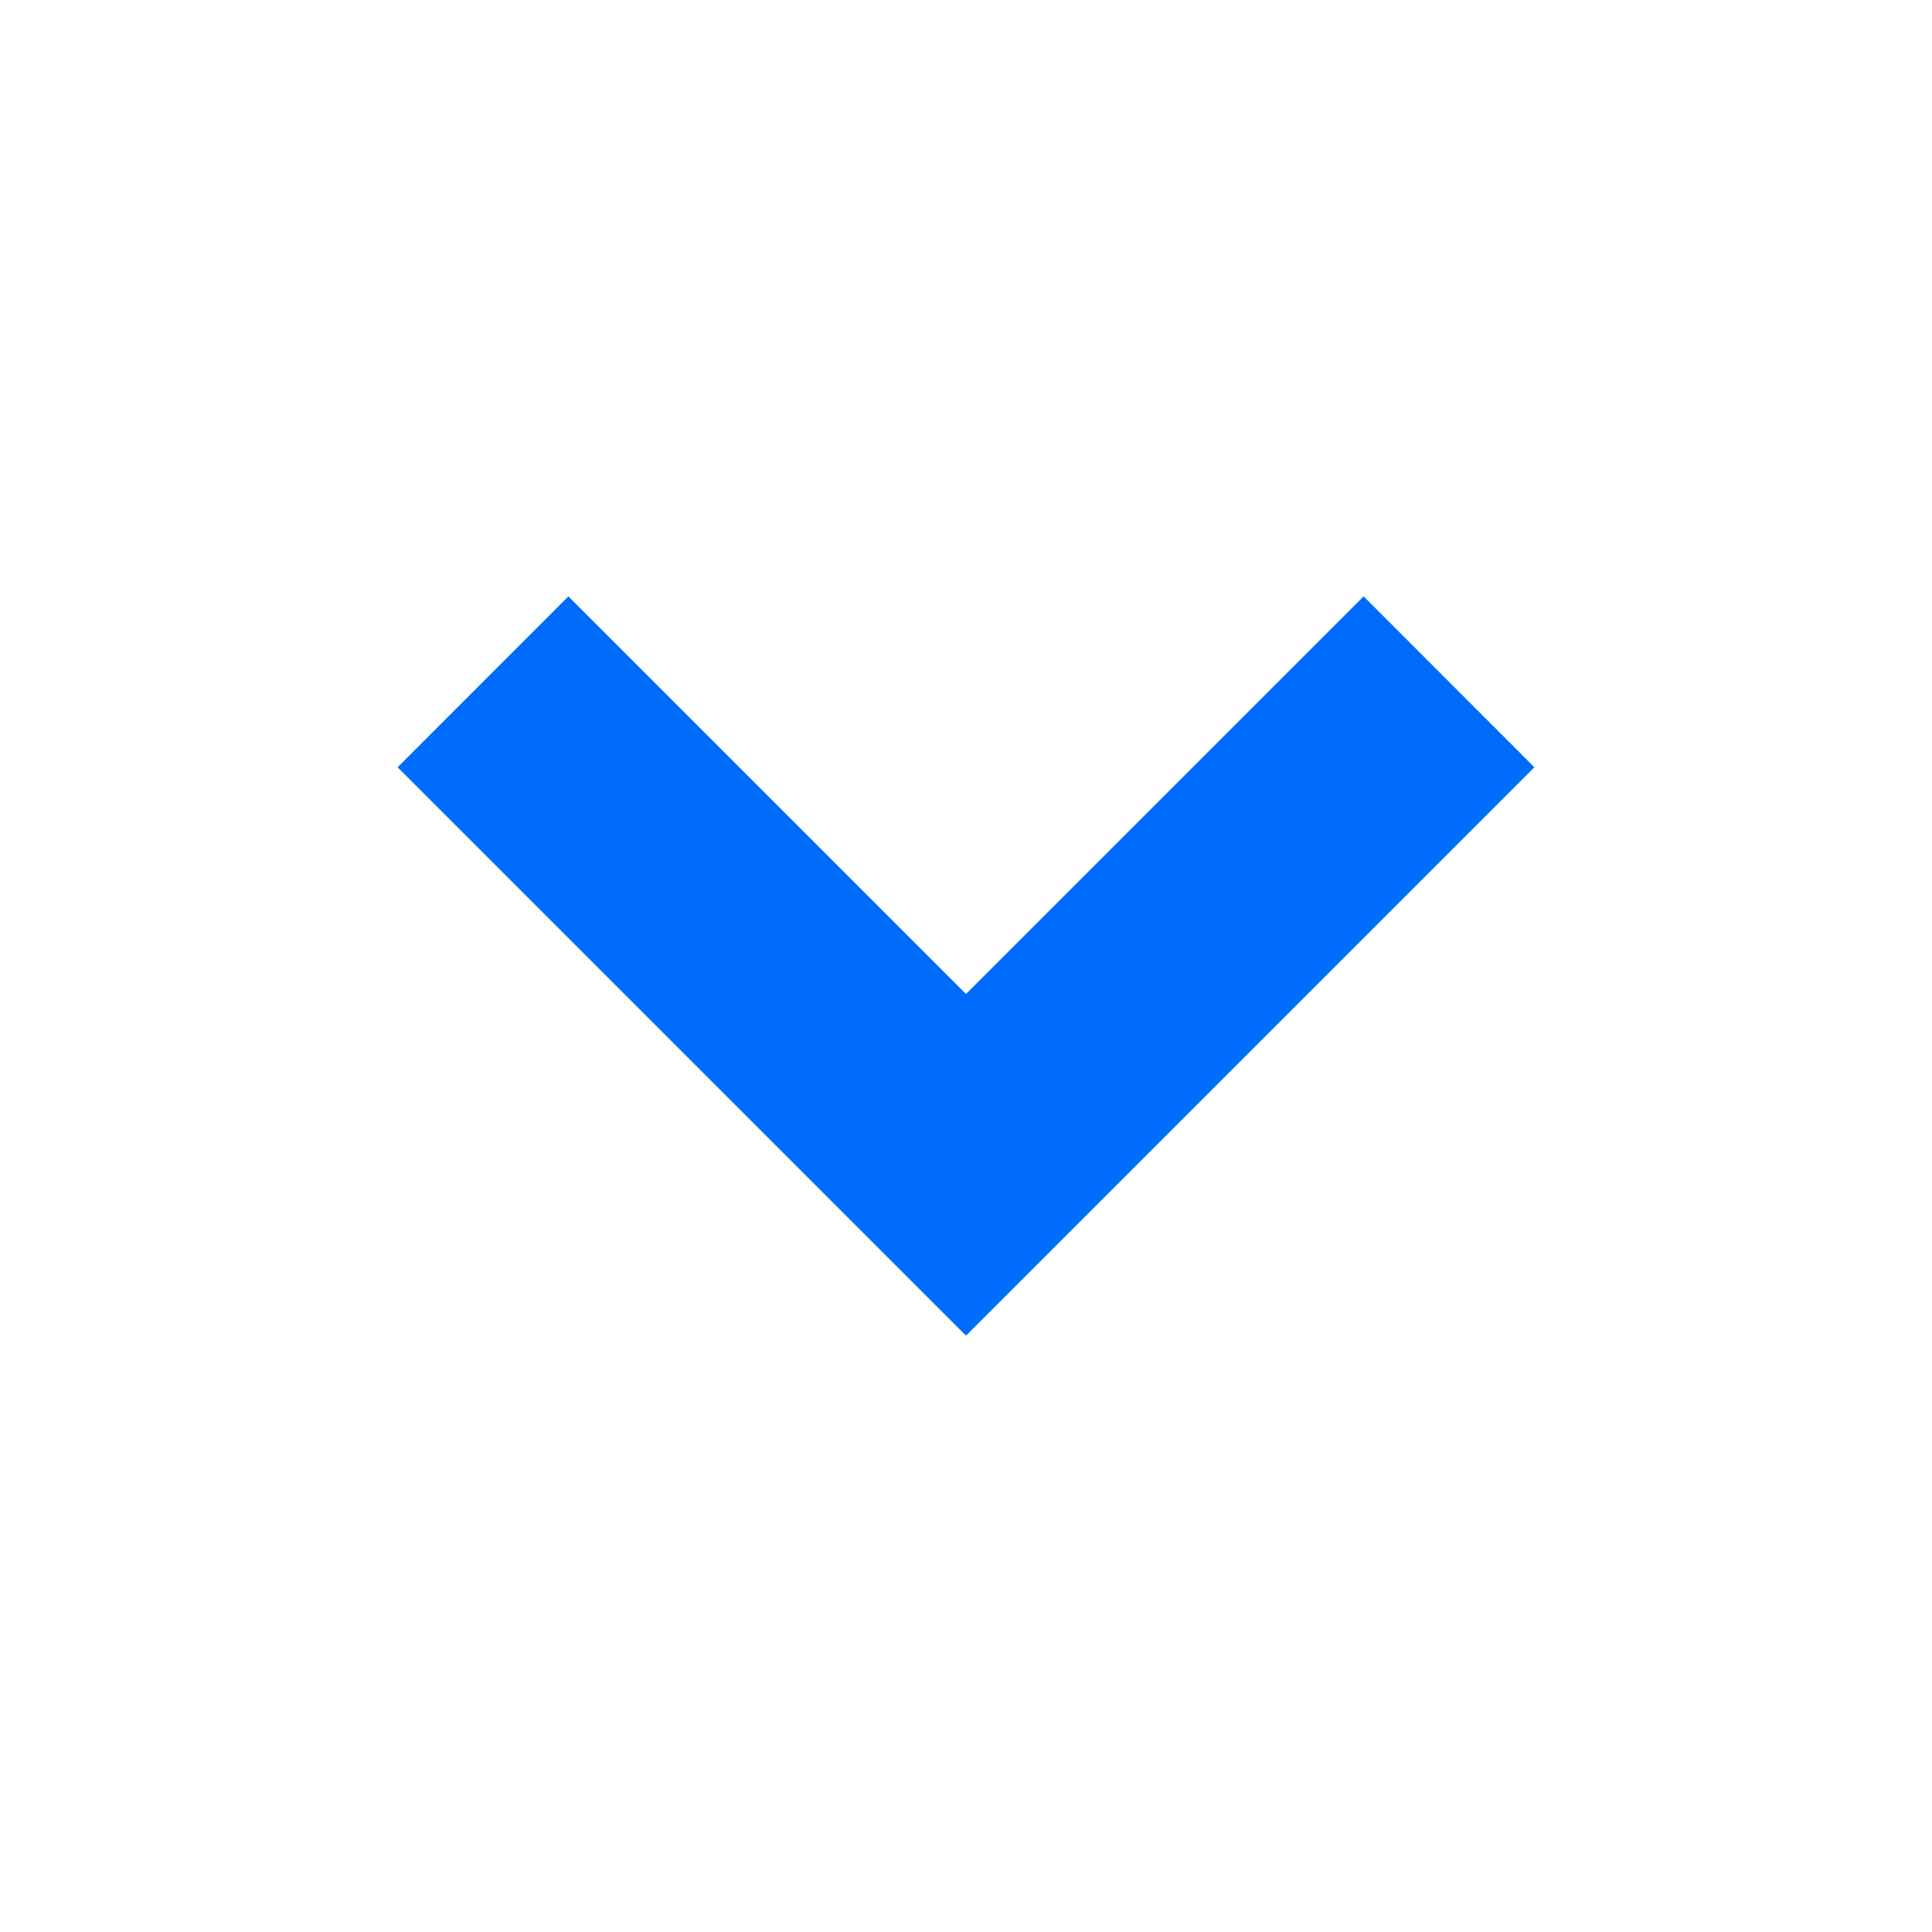
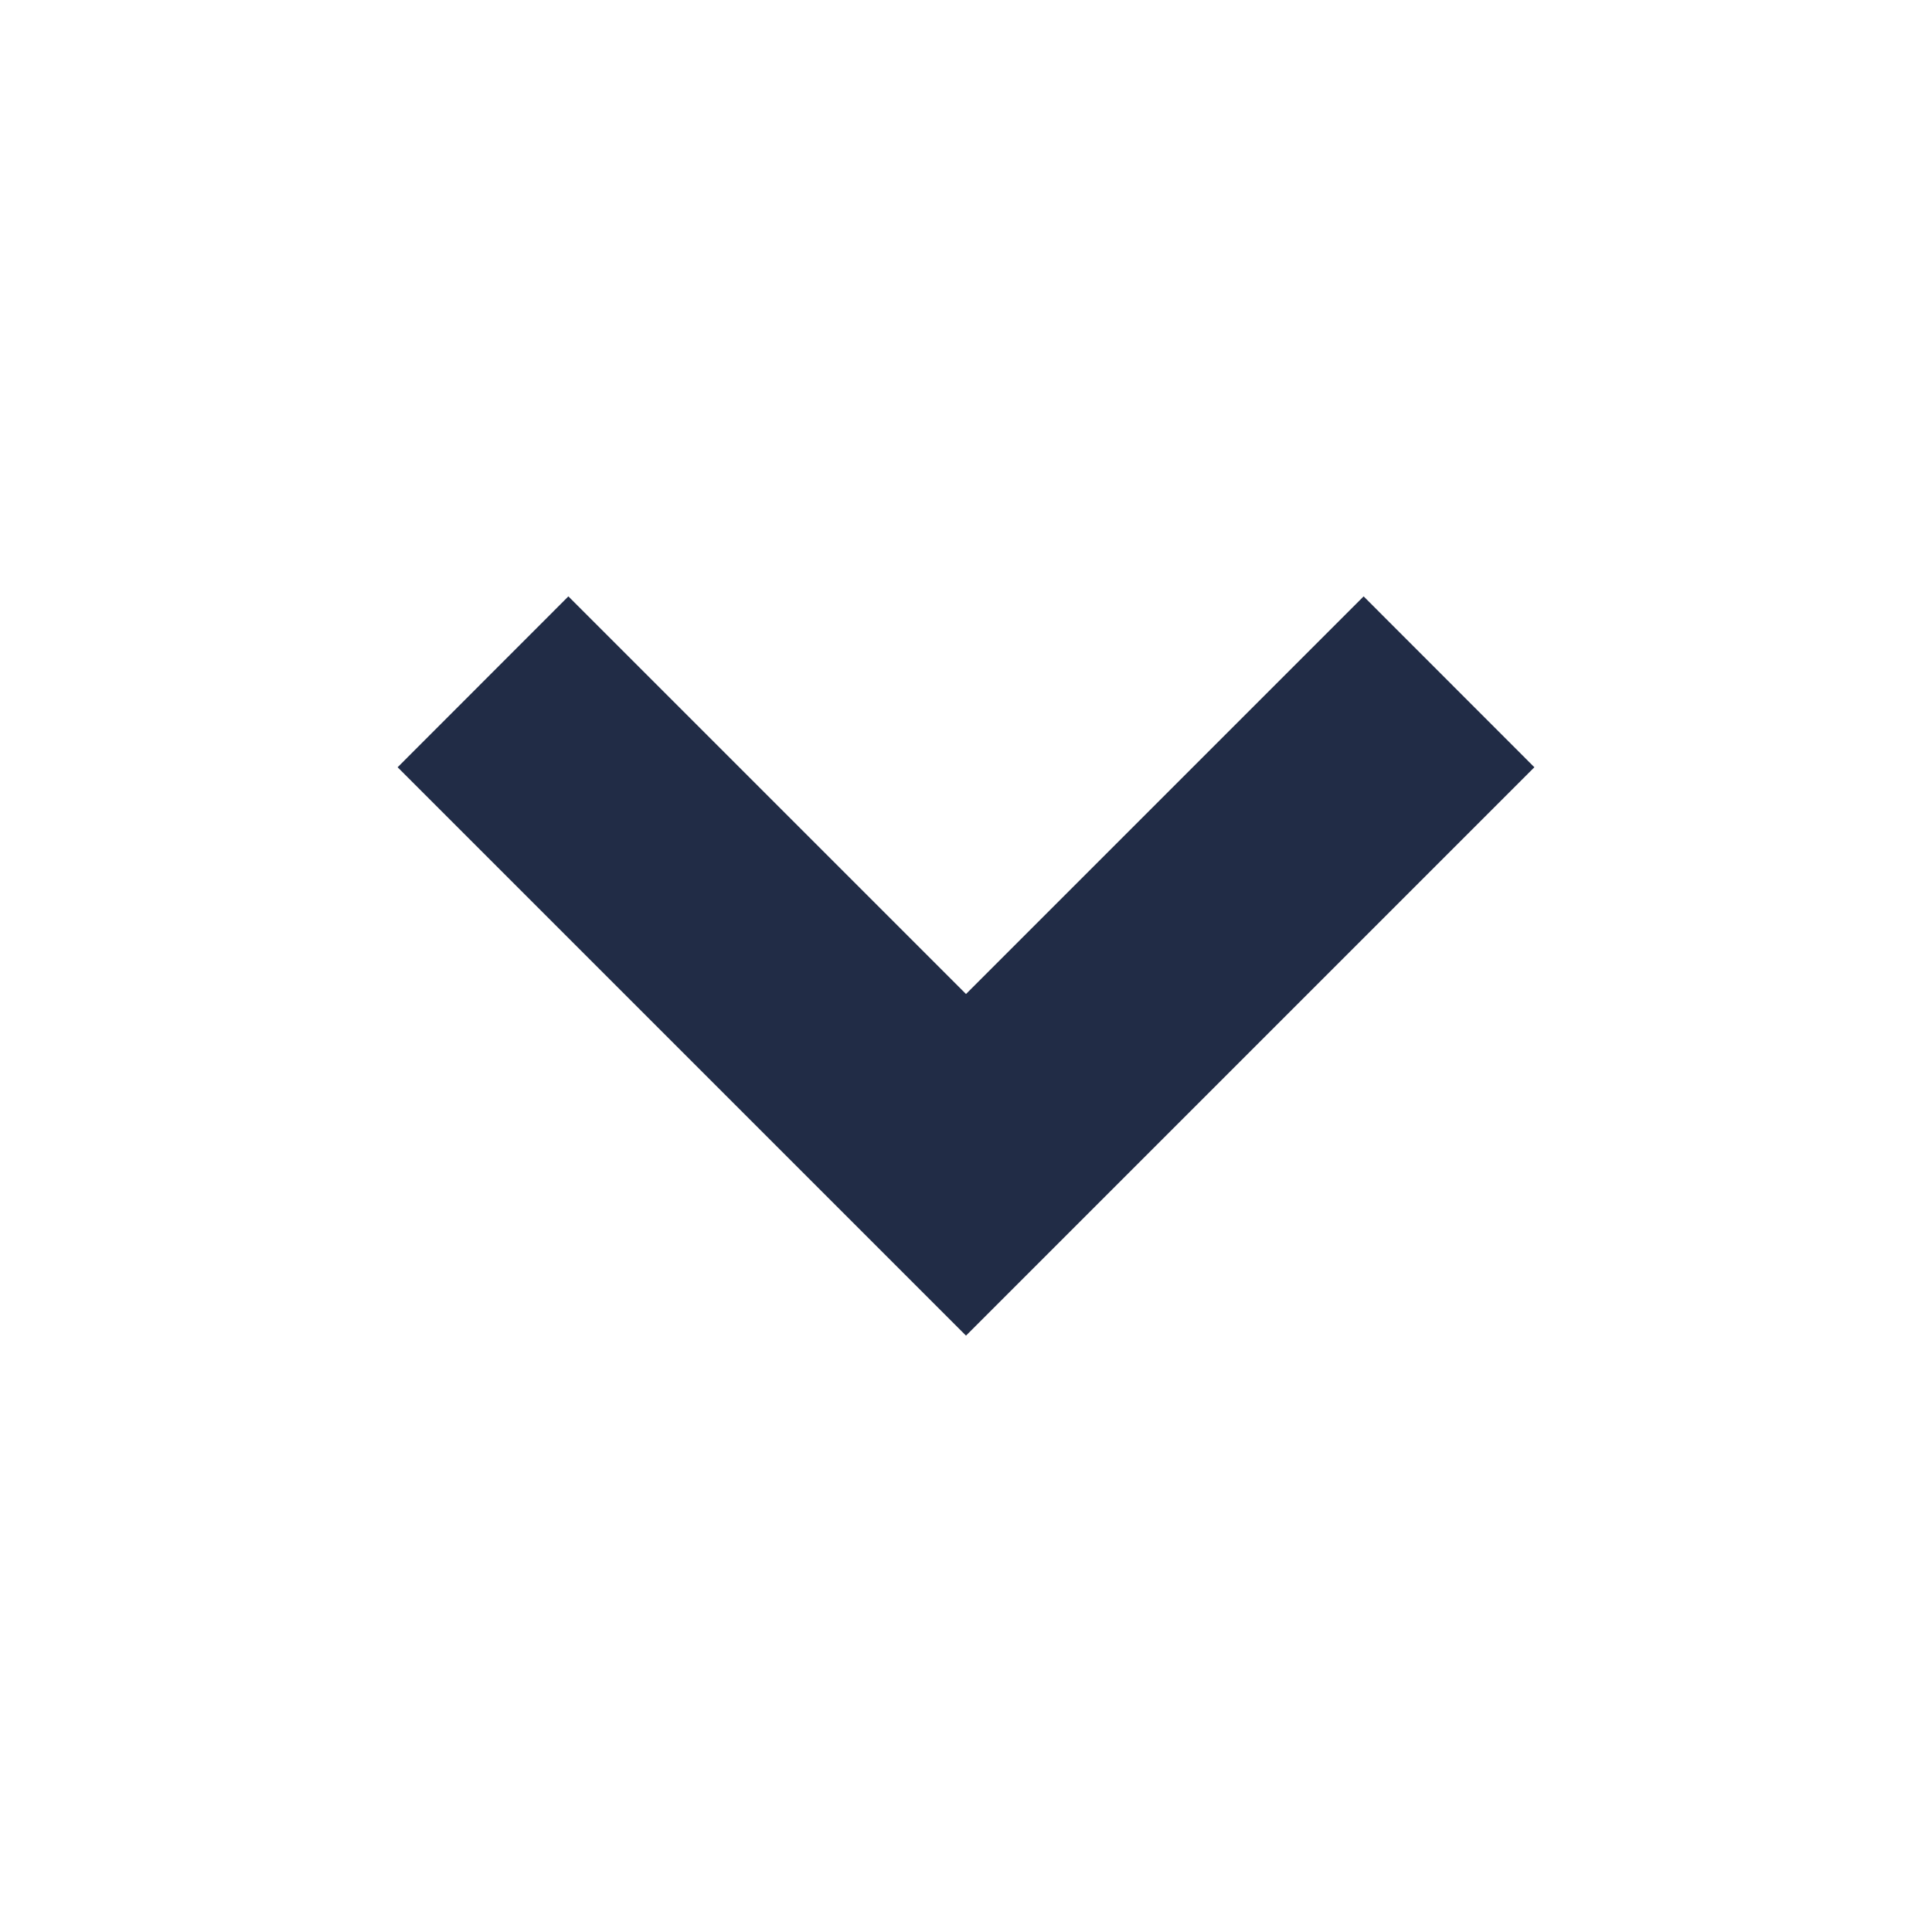
<svg xmlns="http://www.w3.org/2000/svg" preserveAspectRatio="none" overflow="visible" style="display: block;" width="16" height="16" viewBox="0 0 16 16" fill="none">
  <g id="Trailing icon">
-     <path id="Vector" fill-rule="evenodd" clip-rule="evenodd" d="M12.707 6.354L11.293 4.939L8 8.232L4.707 4.939L3.293 6.354L8 11.061L12.707 6.354Z" fill="#006CFD" />
+     <path id="Vector" d="M12.707 6.354L11.293 4.939L8 8.232L4.707 4.939L3.293 6.354L8 11.061L12.707 6.354Z" fill-rule="evenodd" clip-rule="evenodd" fill="#212C46" />
  </g>
</svg>
